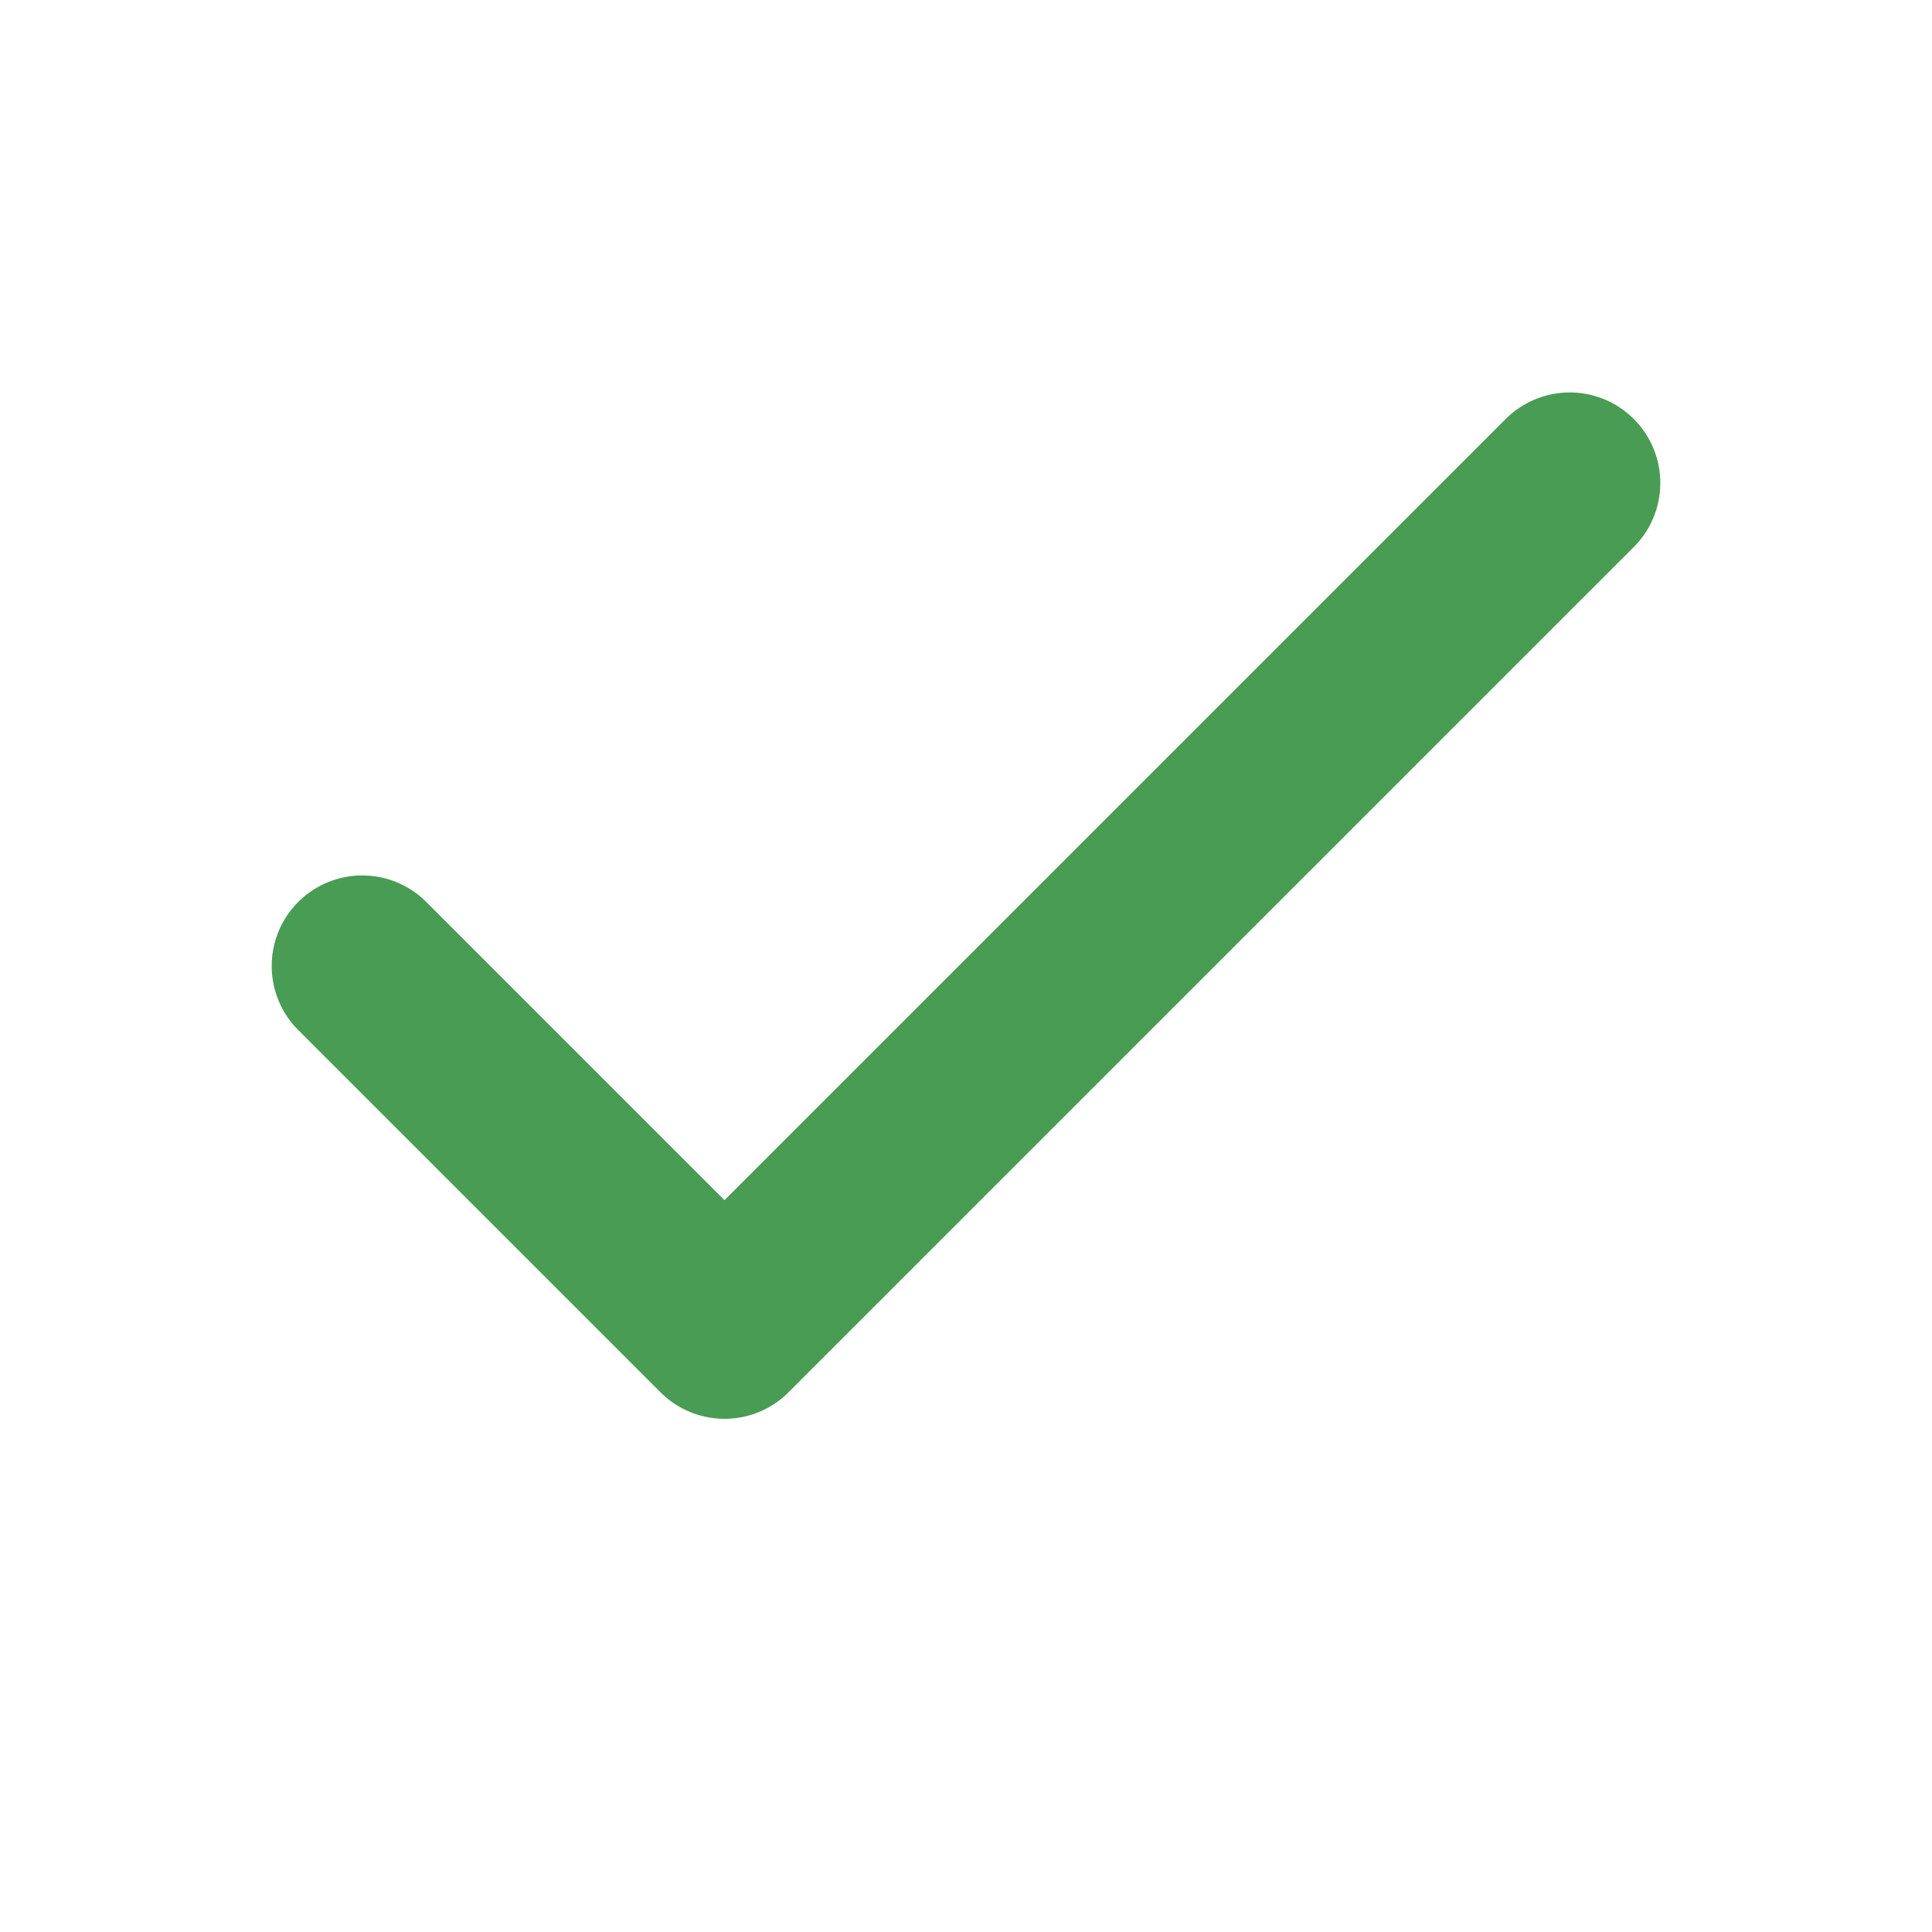
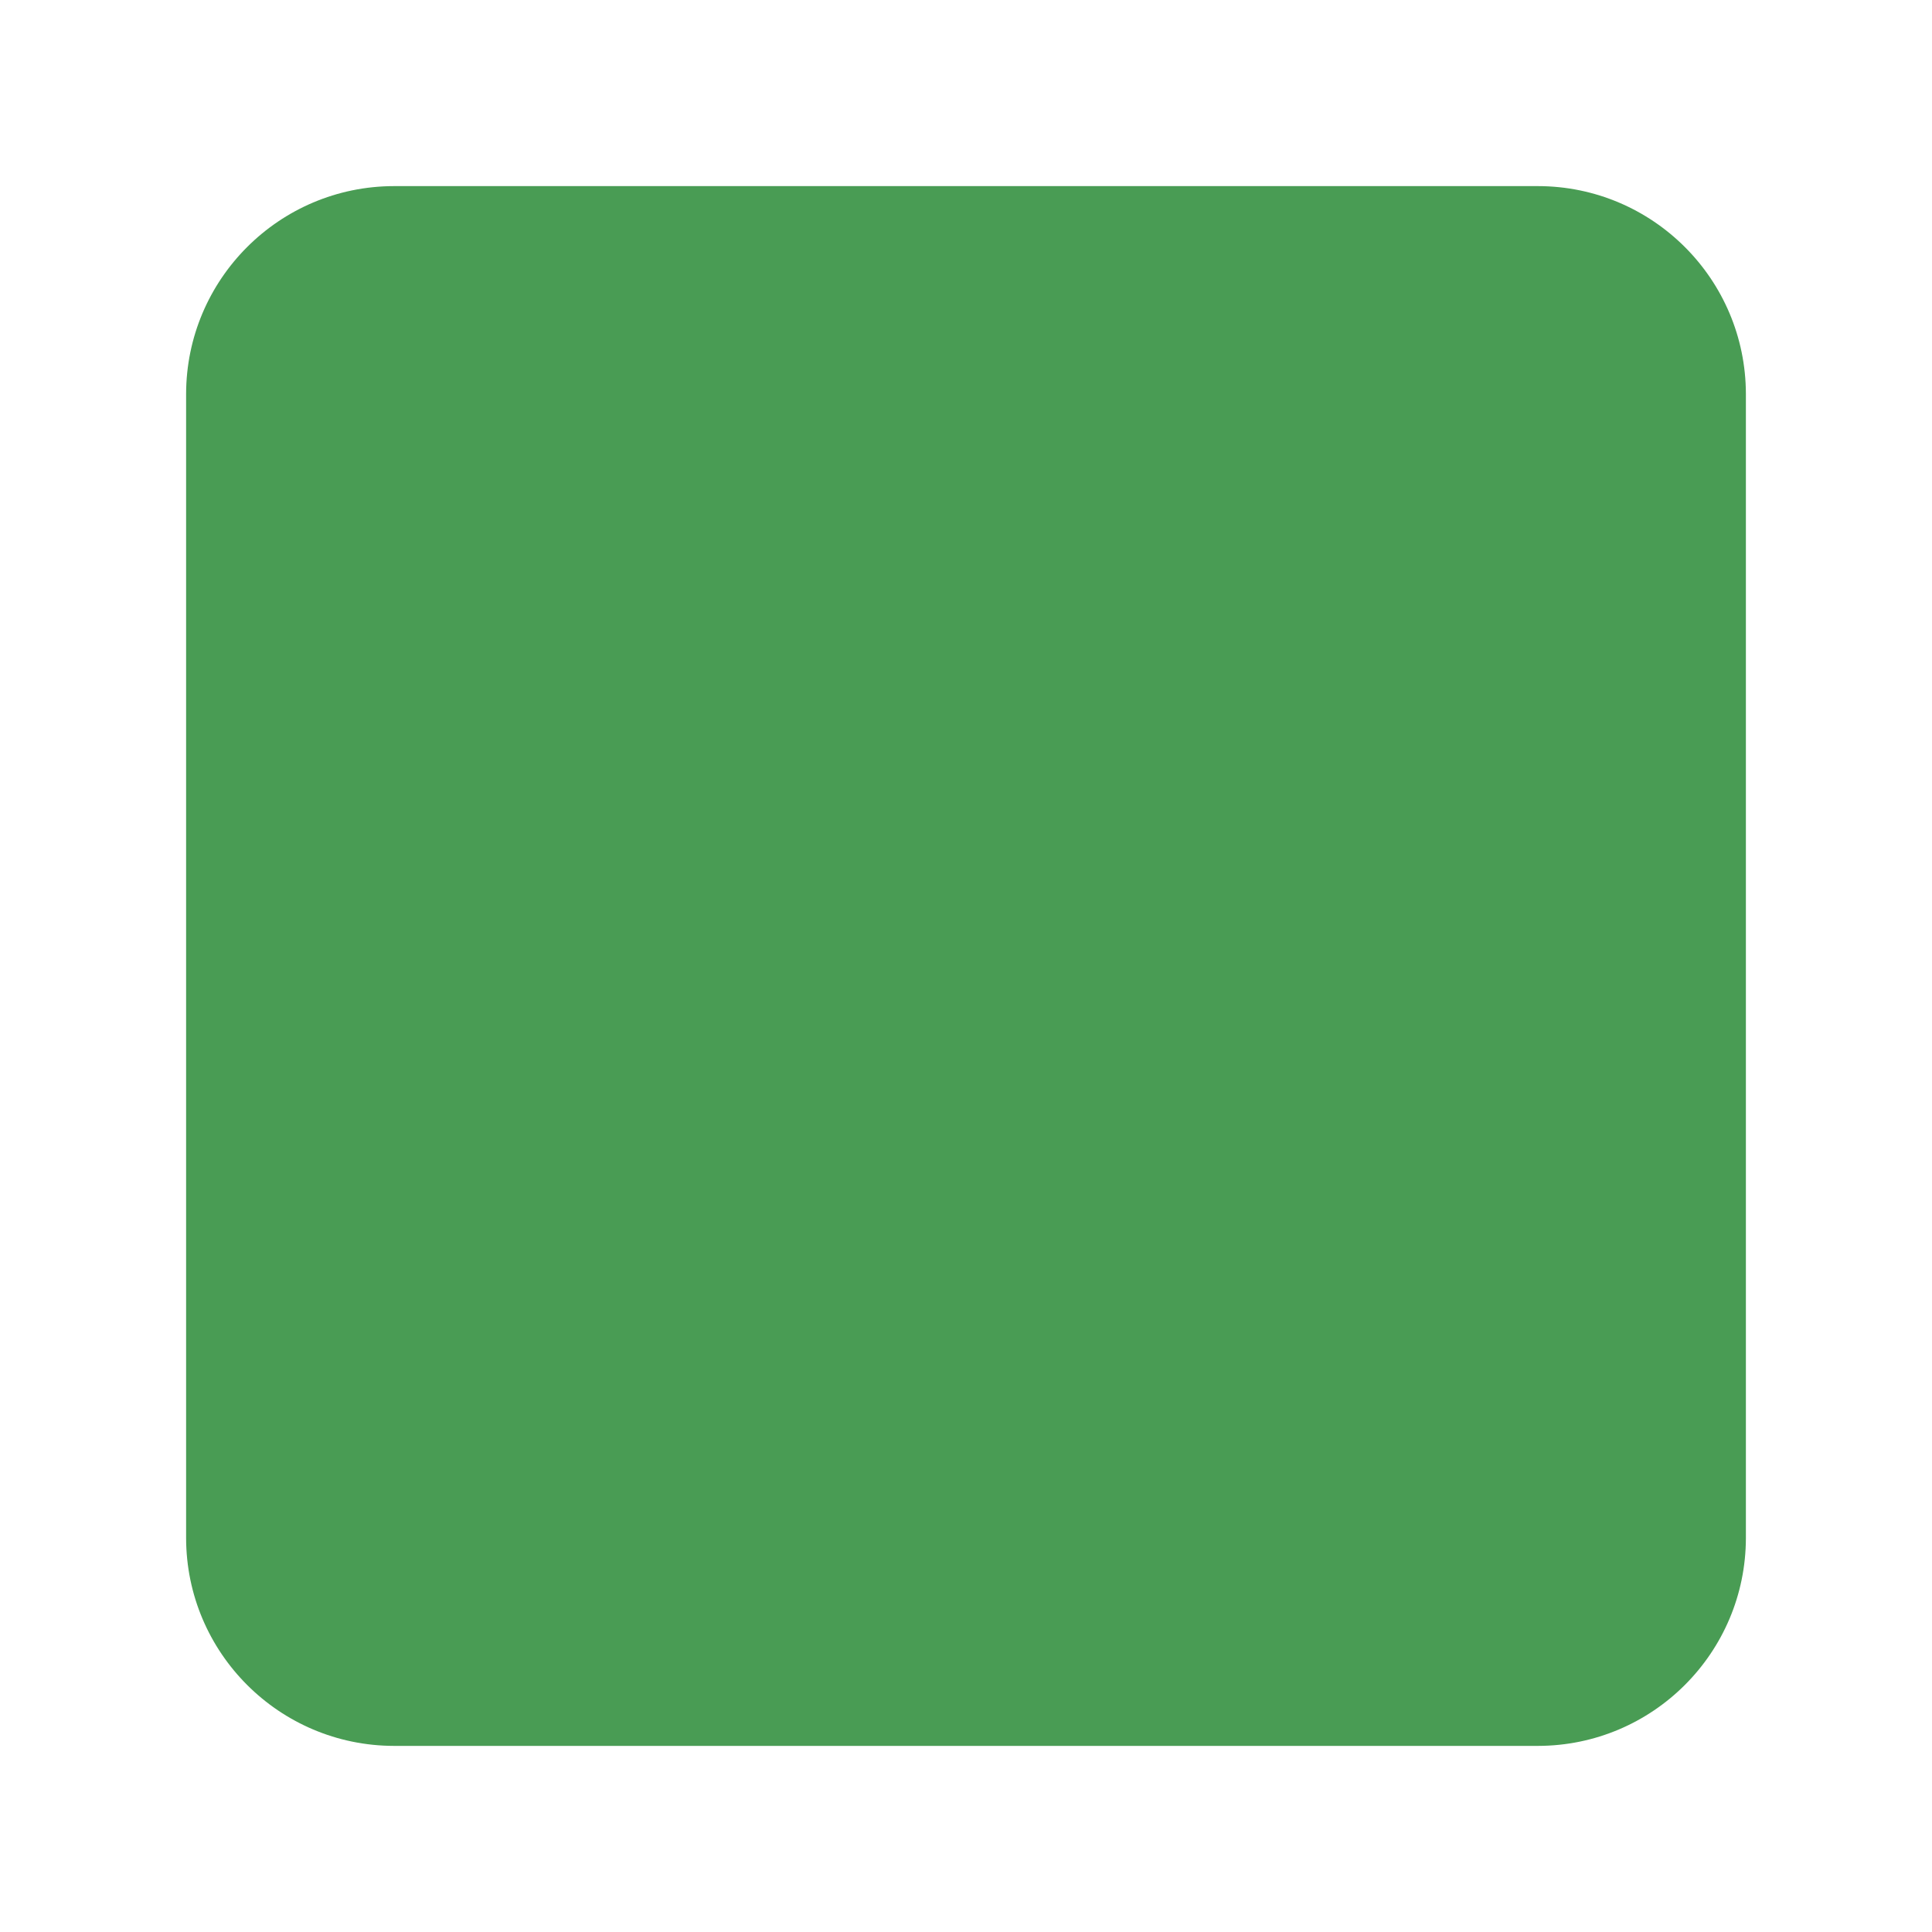
- <svg xmlns="http://www.w3.org/2000/svg" width="16" height="16" viewBox="0 0 16 16">
-   <path d="M3 8 L6 11 L13 4" fill="none" stroke="#499C54" stroke-width="1.5" stroke-linecap="round" stroke-linejoin="round" />
+ <svg xmlns="http://www.w3.org/2000/svg" viewBox="0 0 354 354">
+   <path d="M72.2,34.1H281.8a38.15,38.15,0,0,1,38.1,38.1V281.8a38.15,38.15,0,0,1-38.1,38.1H72.2a38.15,38.15,0,0,1-38.1-38.1V72.2A38.15,38.15,0,0,1,72.2,34.1Z" fill="#499C54" />
</svg>
